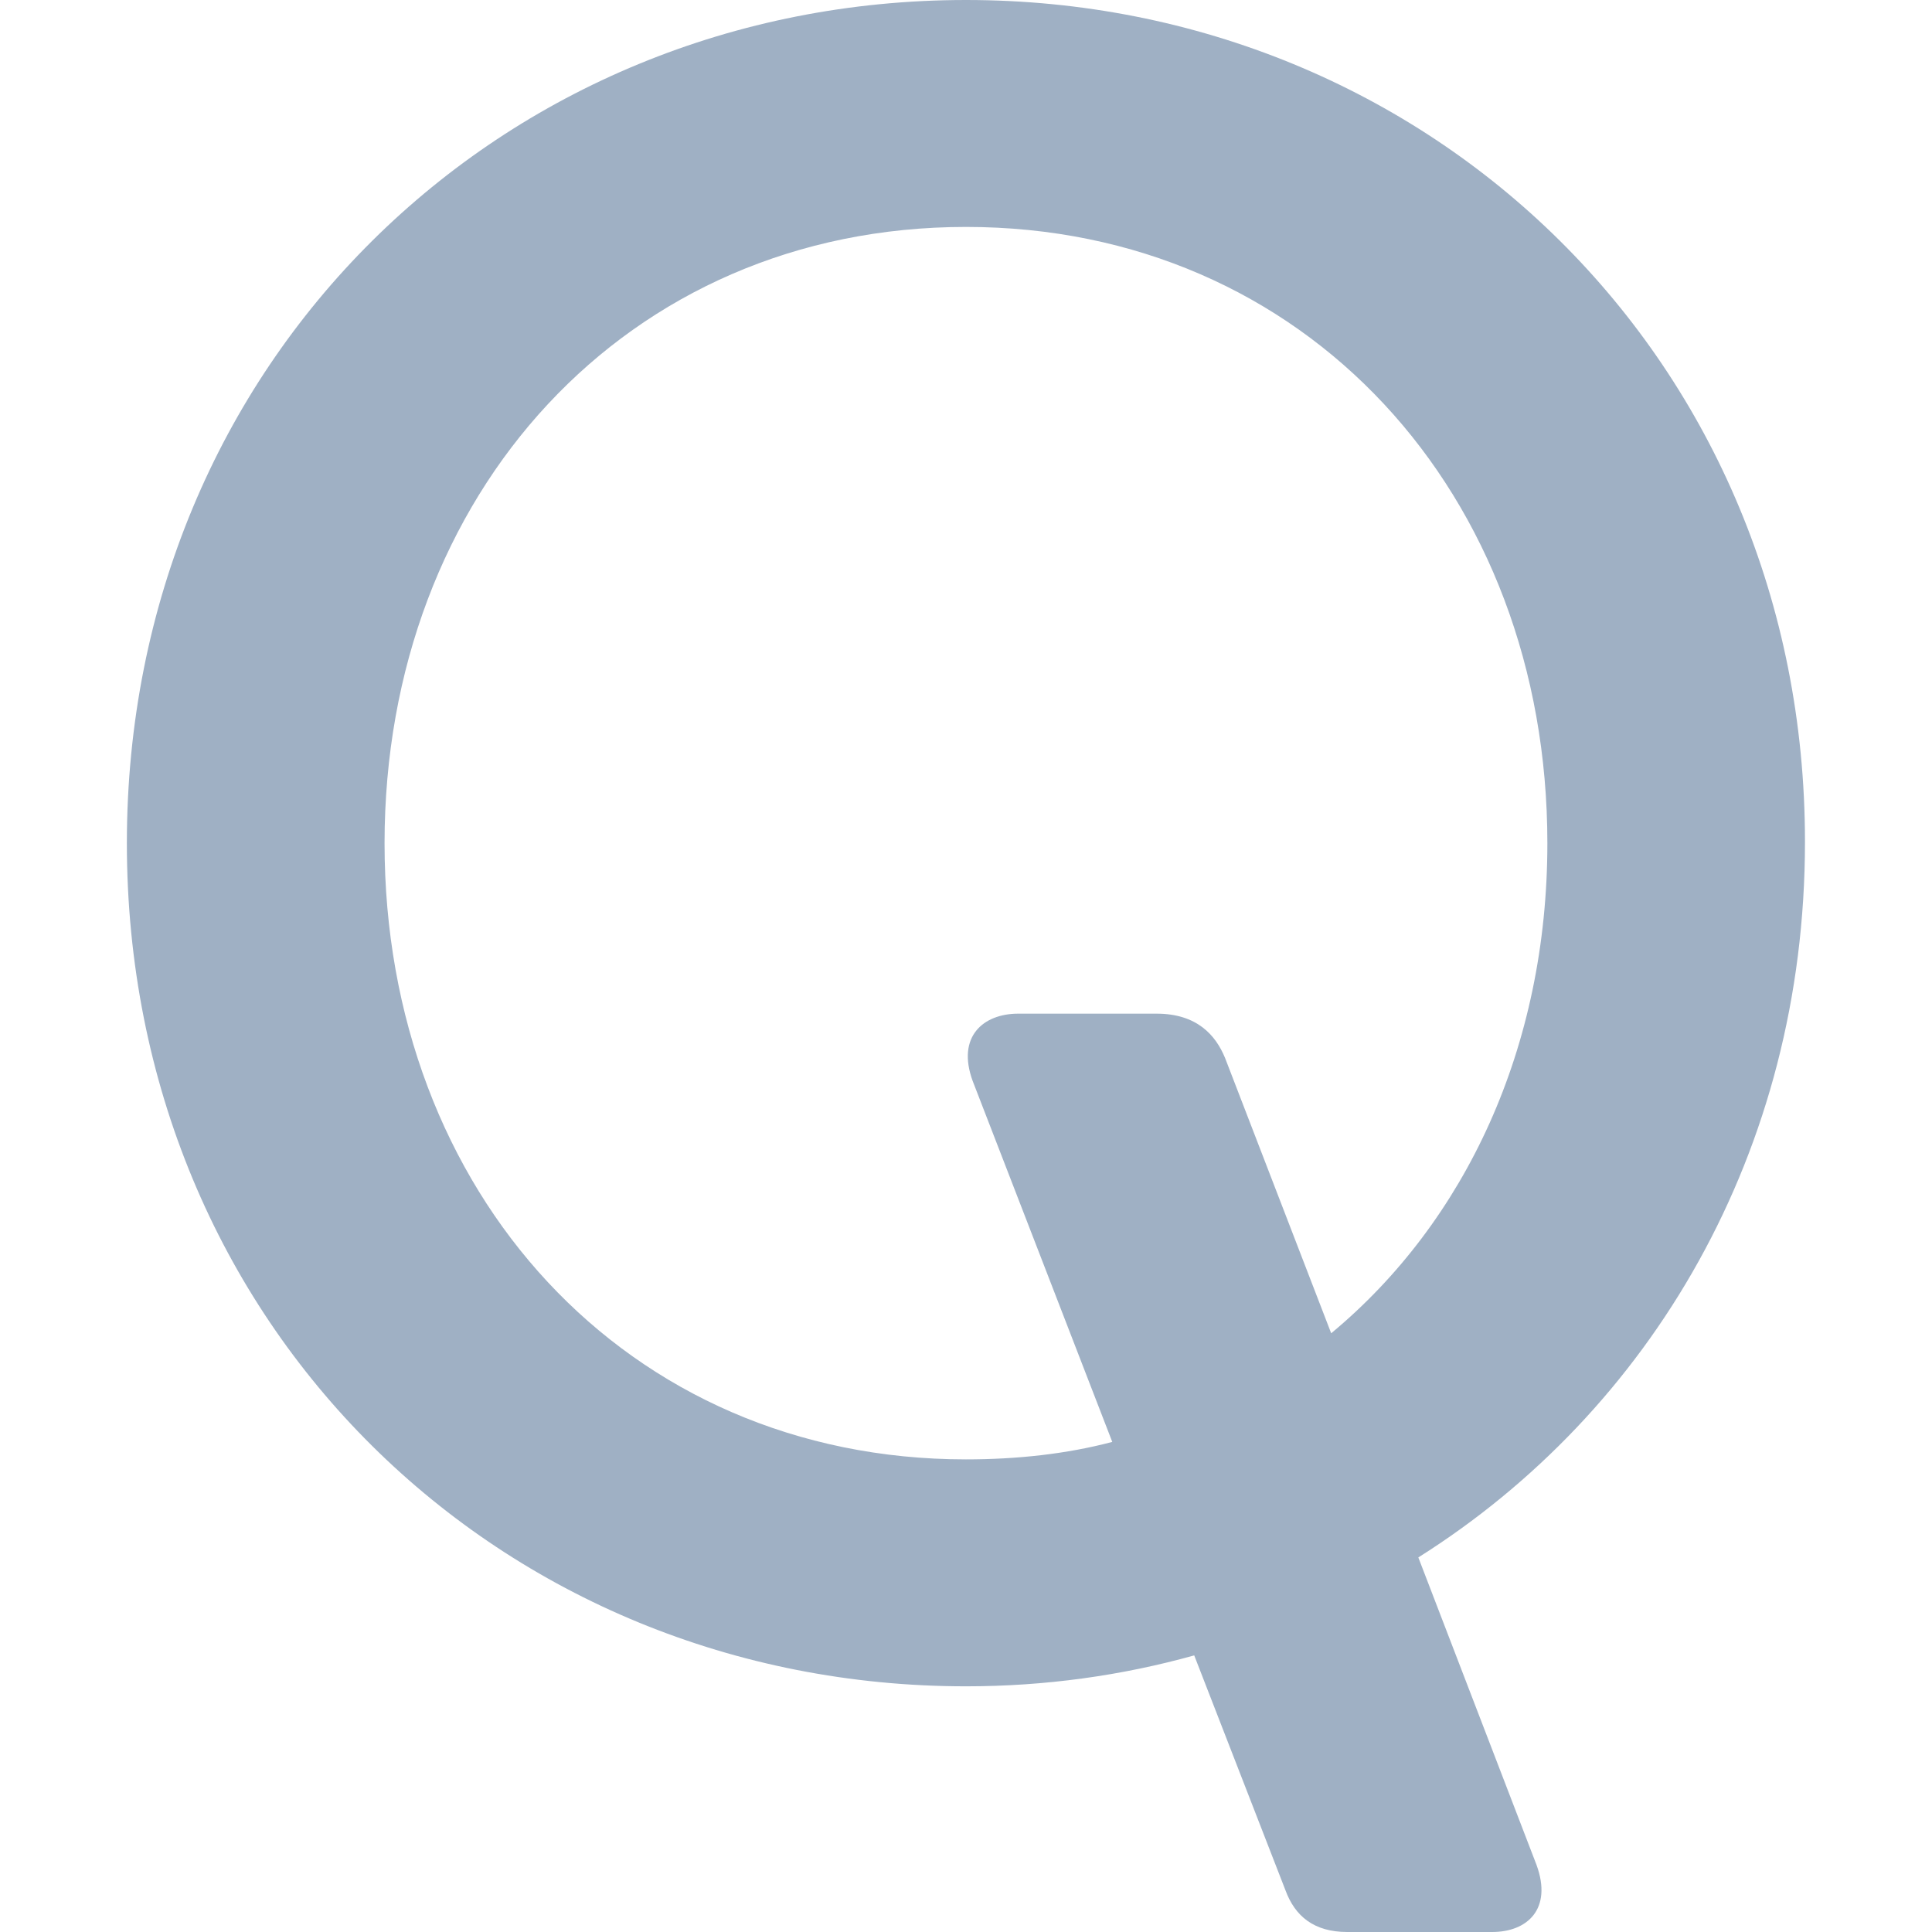
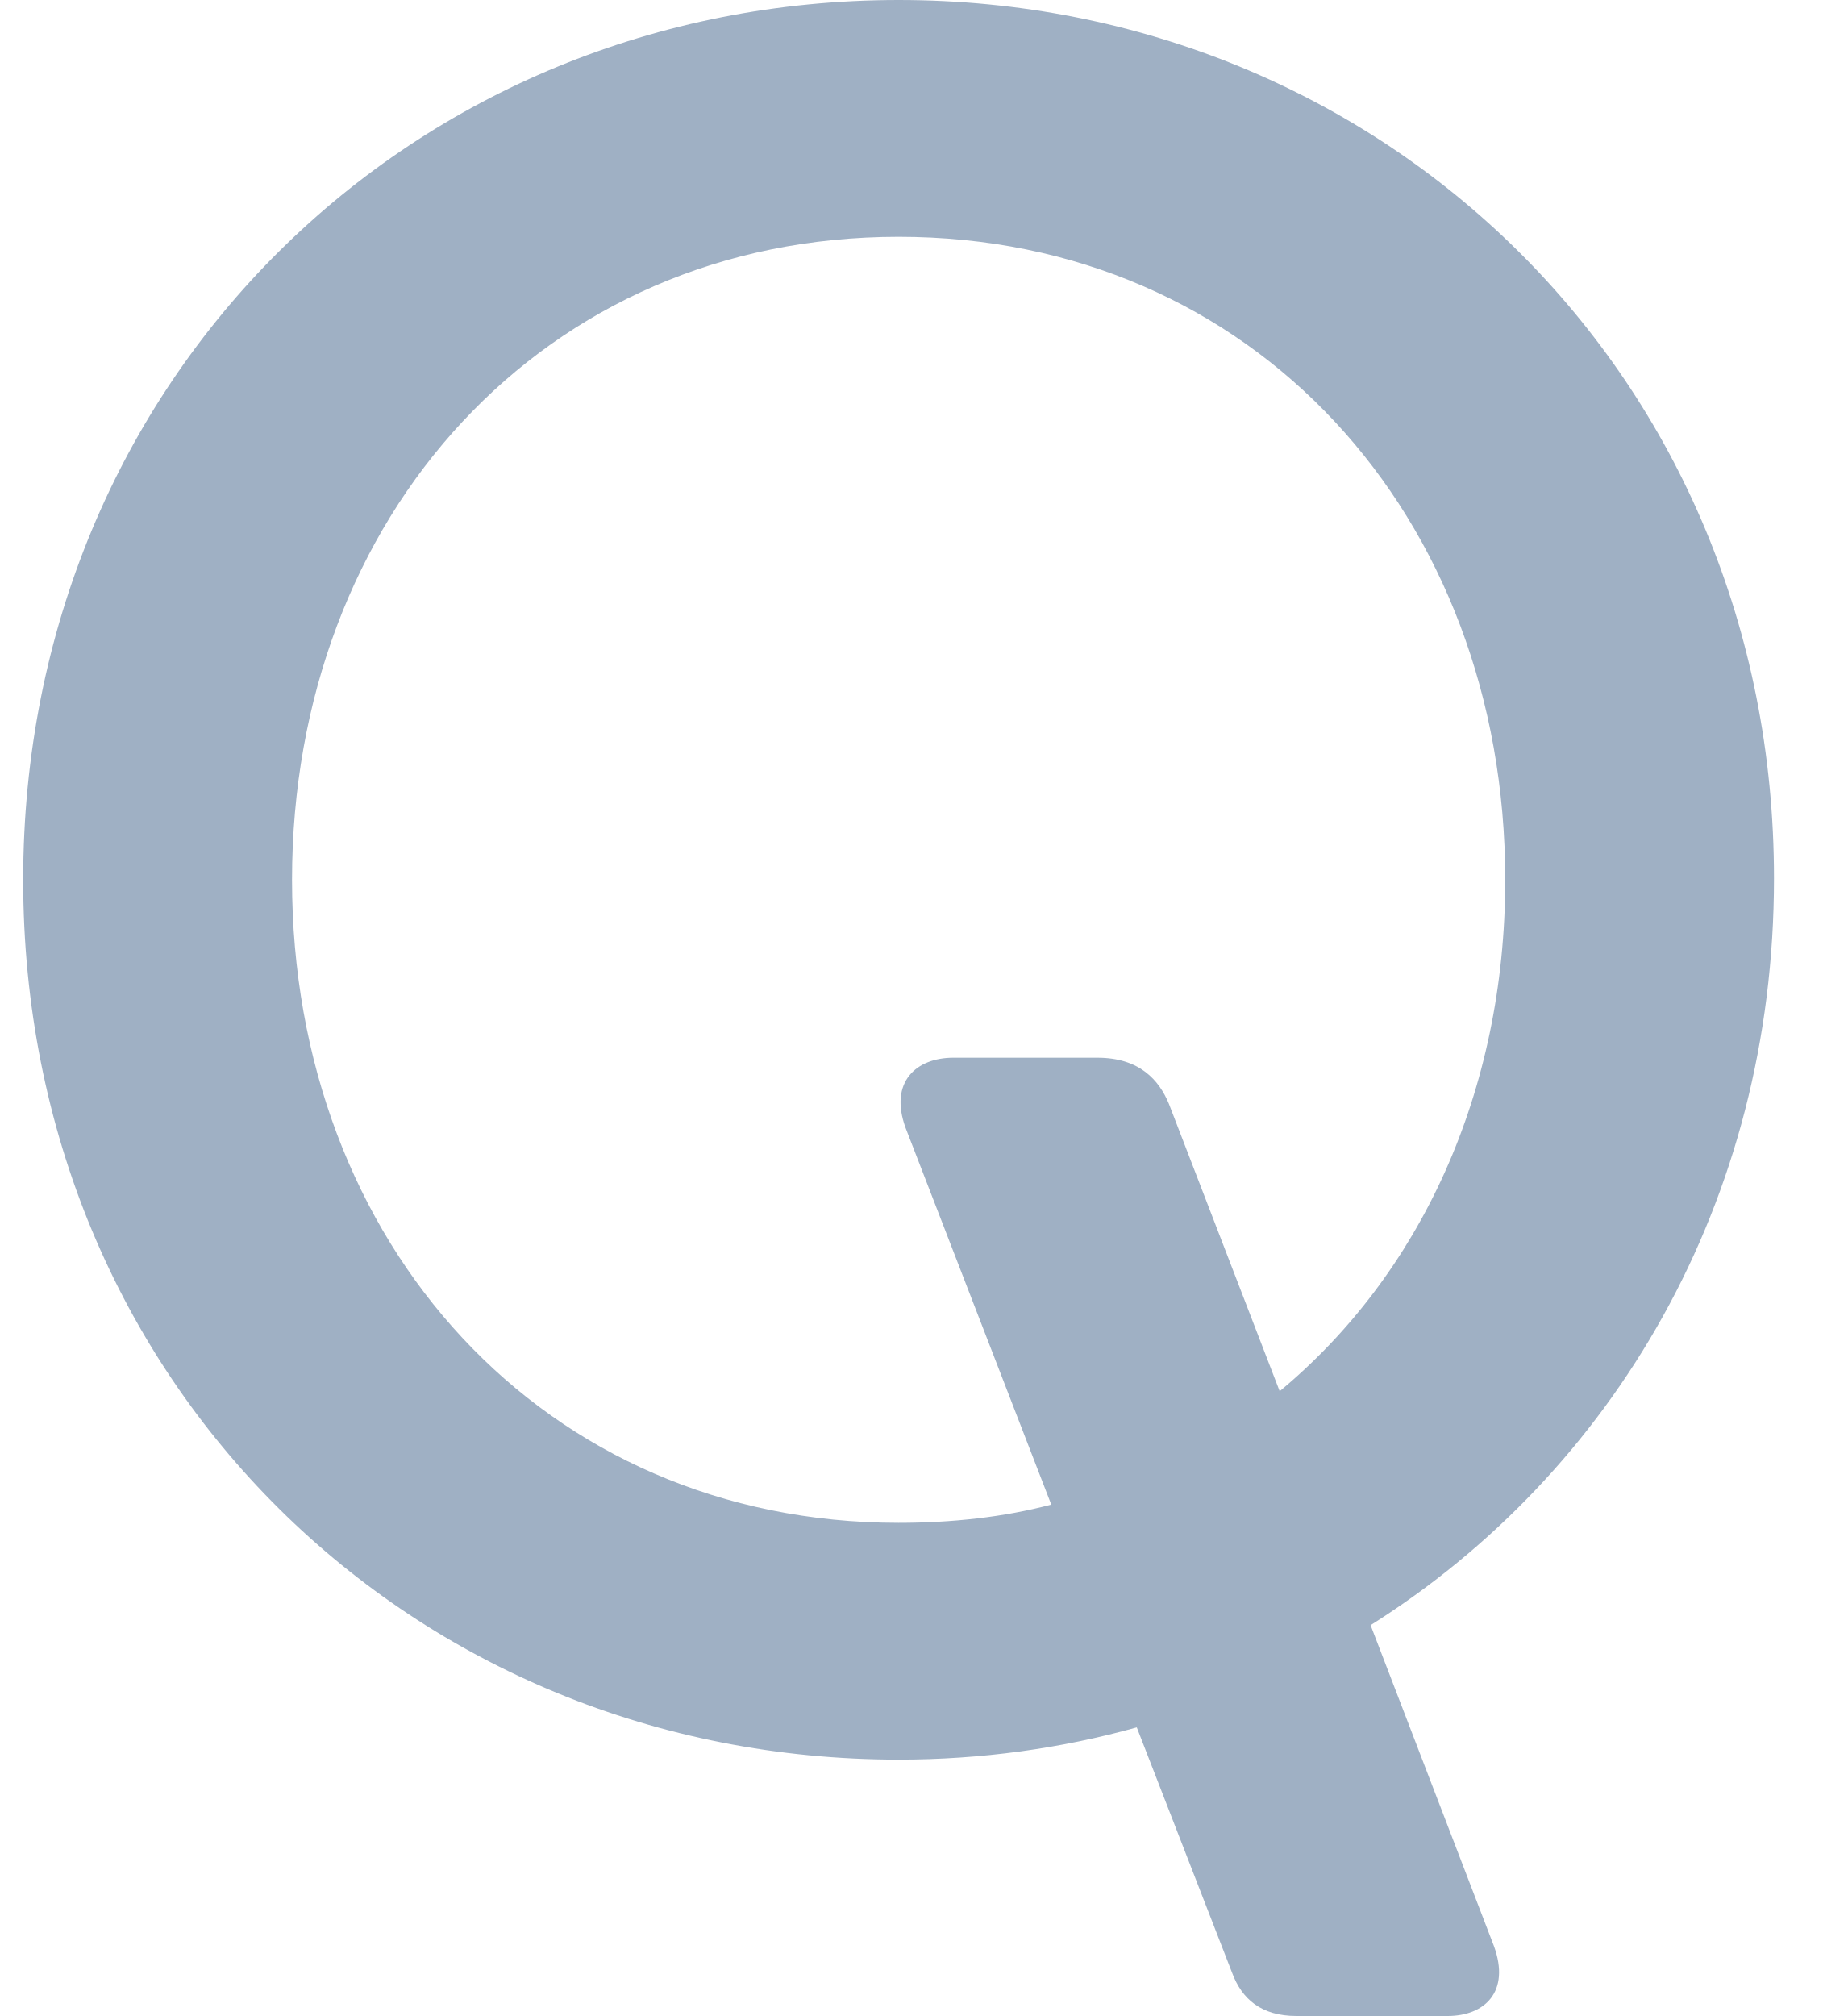
- <svg xmlns="http://www.w3.org/2000/svg" fill="#9fb0c4" role="img" viewBox="0 0 24 24">
+ <svg xmlns="http://www.w3.org/2000/svg" fill="#9fb0c4" role="img" viewBox="1.30 0.00 21.70 24.00">
  <path d="M12 0C6.229 0 1.576 4.486 1.576 10.474c0 6.004 4.653 10.474 10.424 10.474.984 0 1.935-.133 2.835-.384l1.134 2.919c.117.317.35.517.767.517h1.801c.434 0 .751-.284.55-.834l-1.468-3.819c2.885-1.818 4.803-5.037 4.803-8.889C22.424 4.486 17.771 0 12 0m4.536 16.561l-1.318-3.419c-.117-.284-.35-.55-.851-.55h-1.718c-.434 0-.767.284-.567.834l1.735 4.486c-.567.15-1.184.217-1.818.217-4.22 0-7.222-3.319-7.222-7.655C4.778 6.138 7.78 2.819 12 2.819s7.222 3.319 7.222 7.655c0 2.535-1.017 4.703-2.685 6.088" />
</svg>
